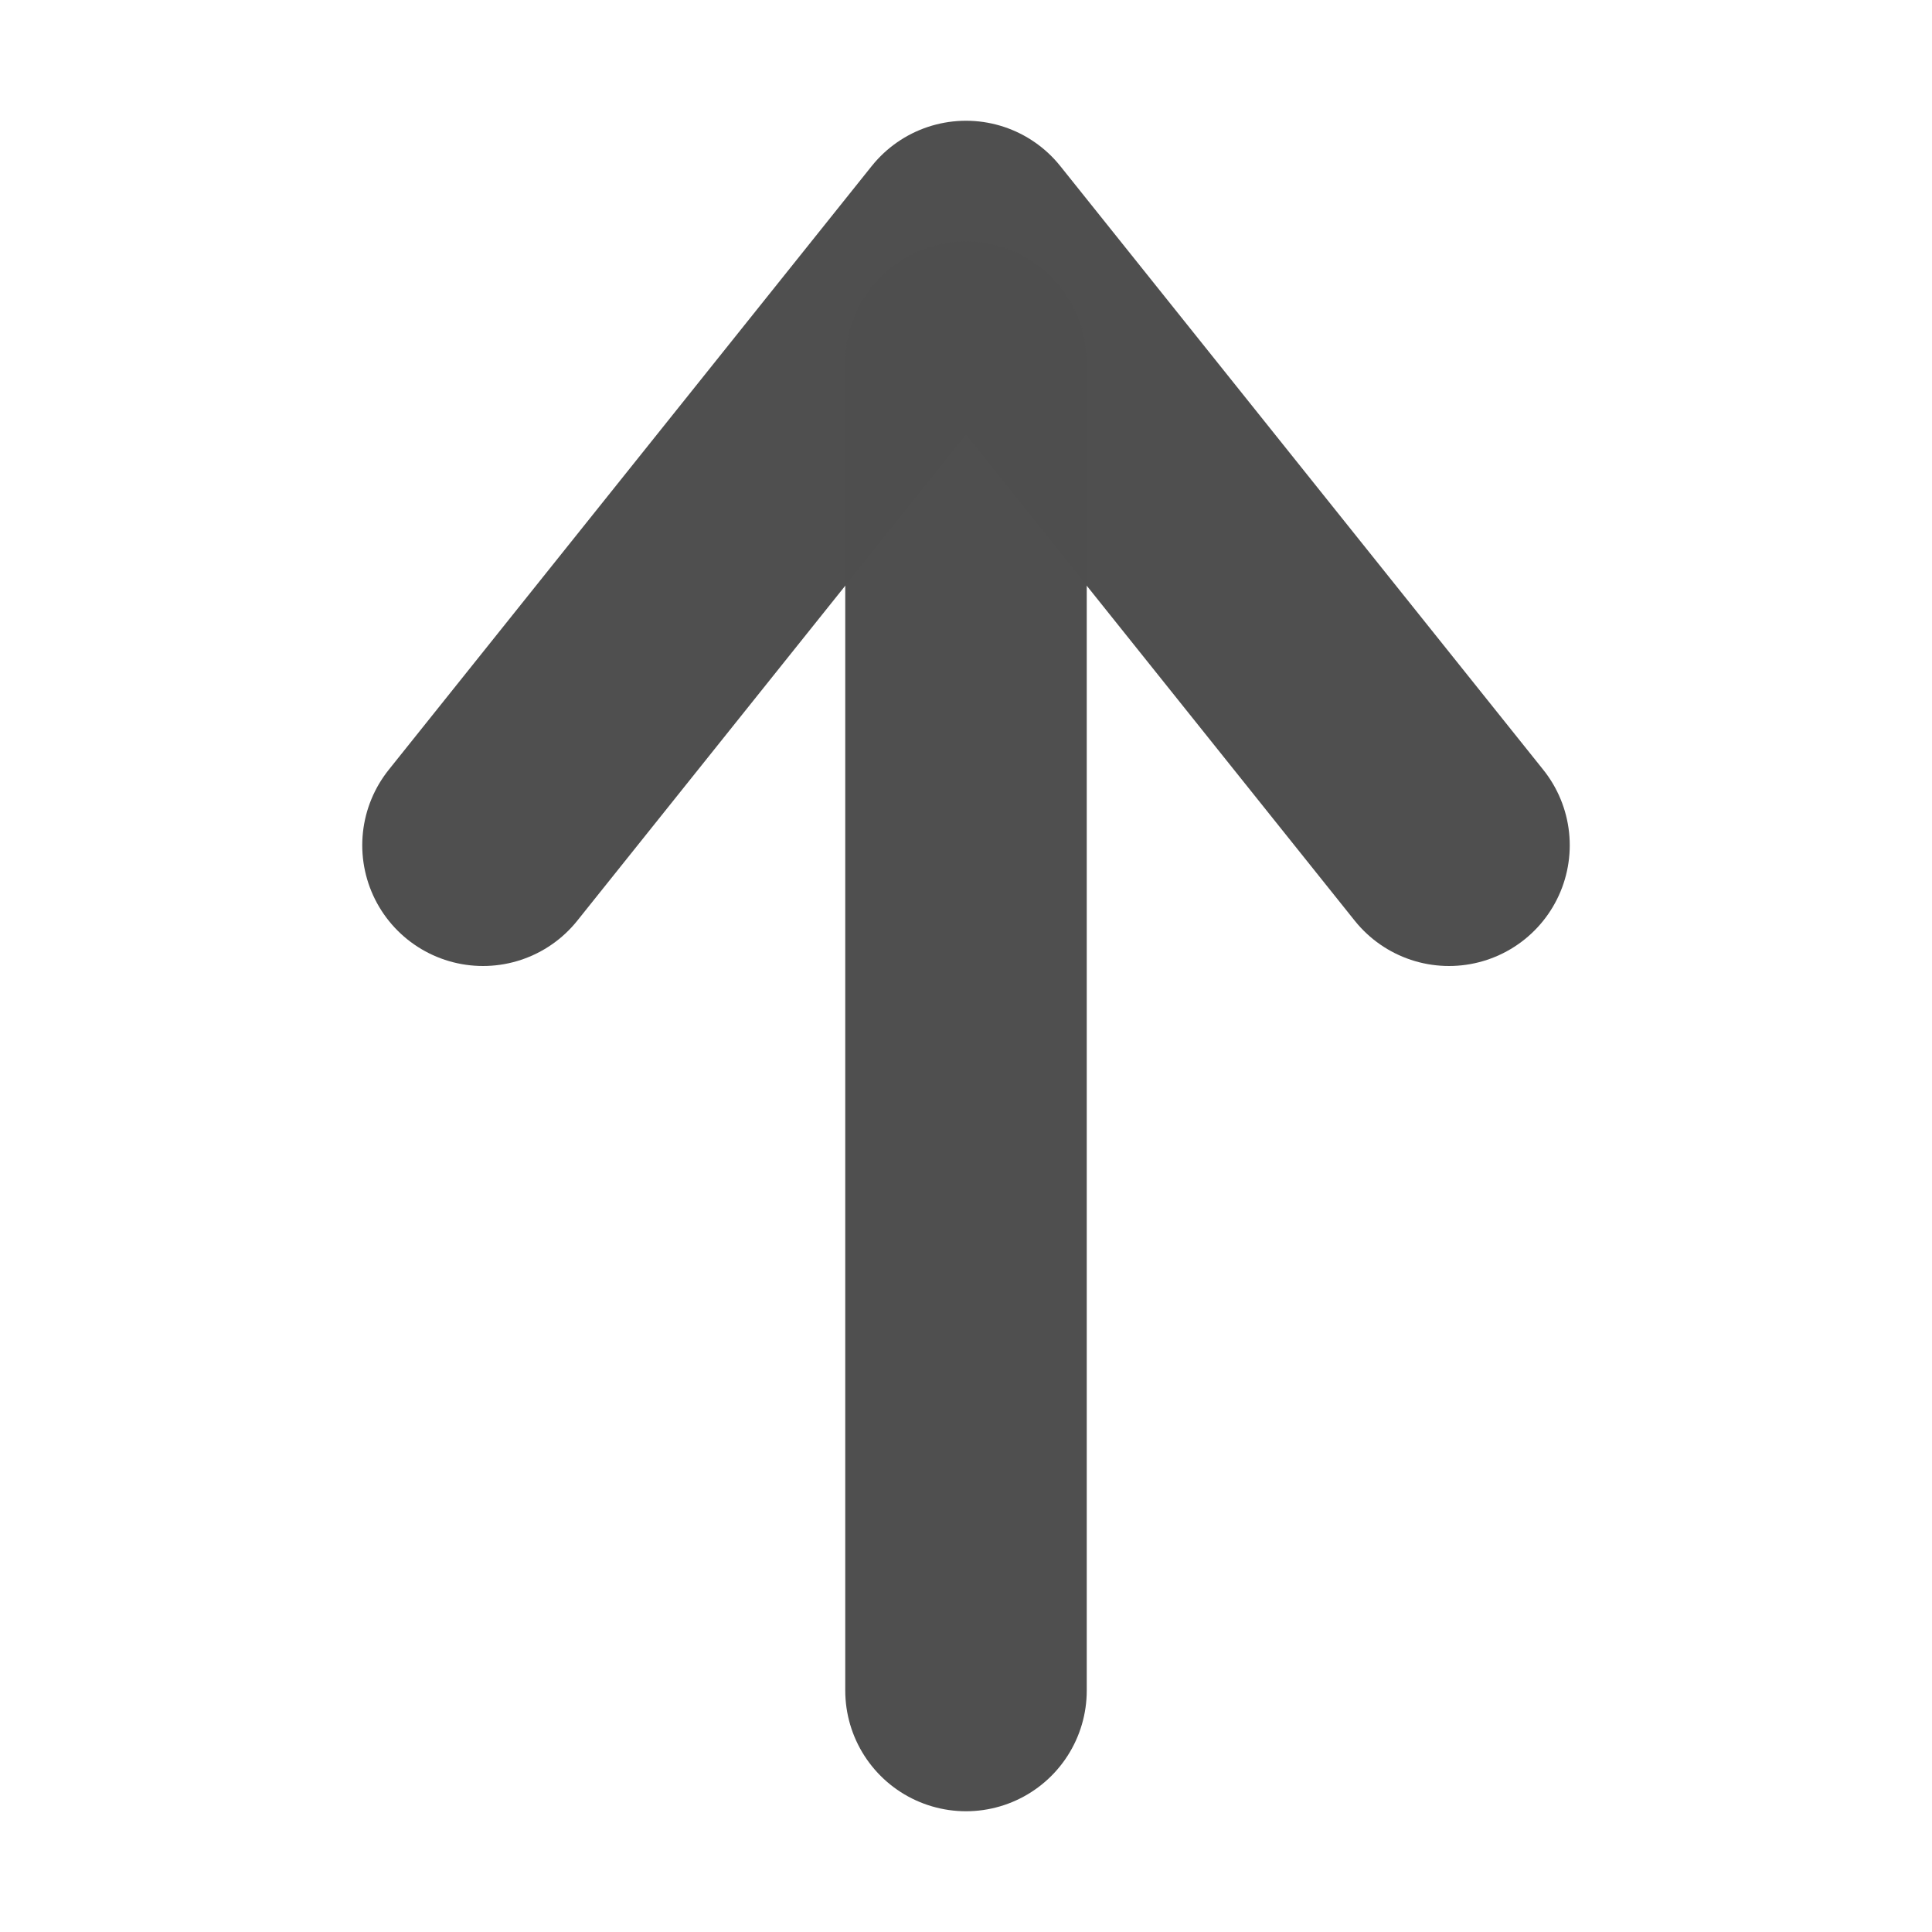
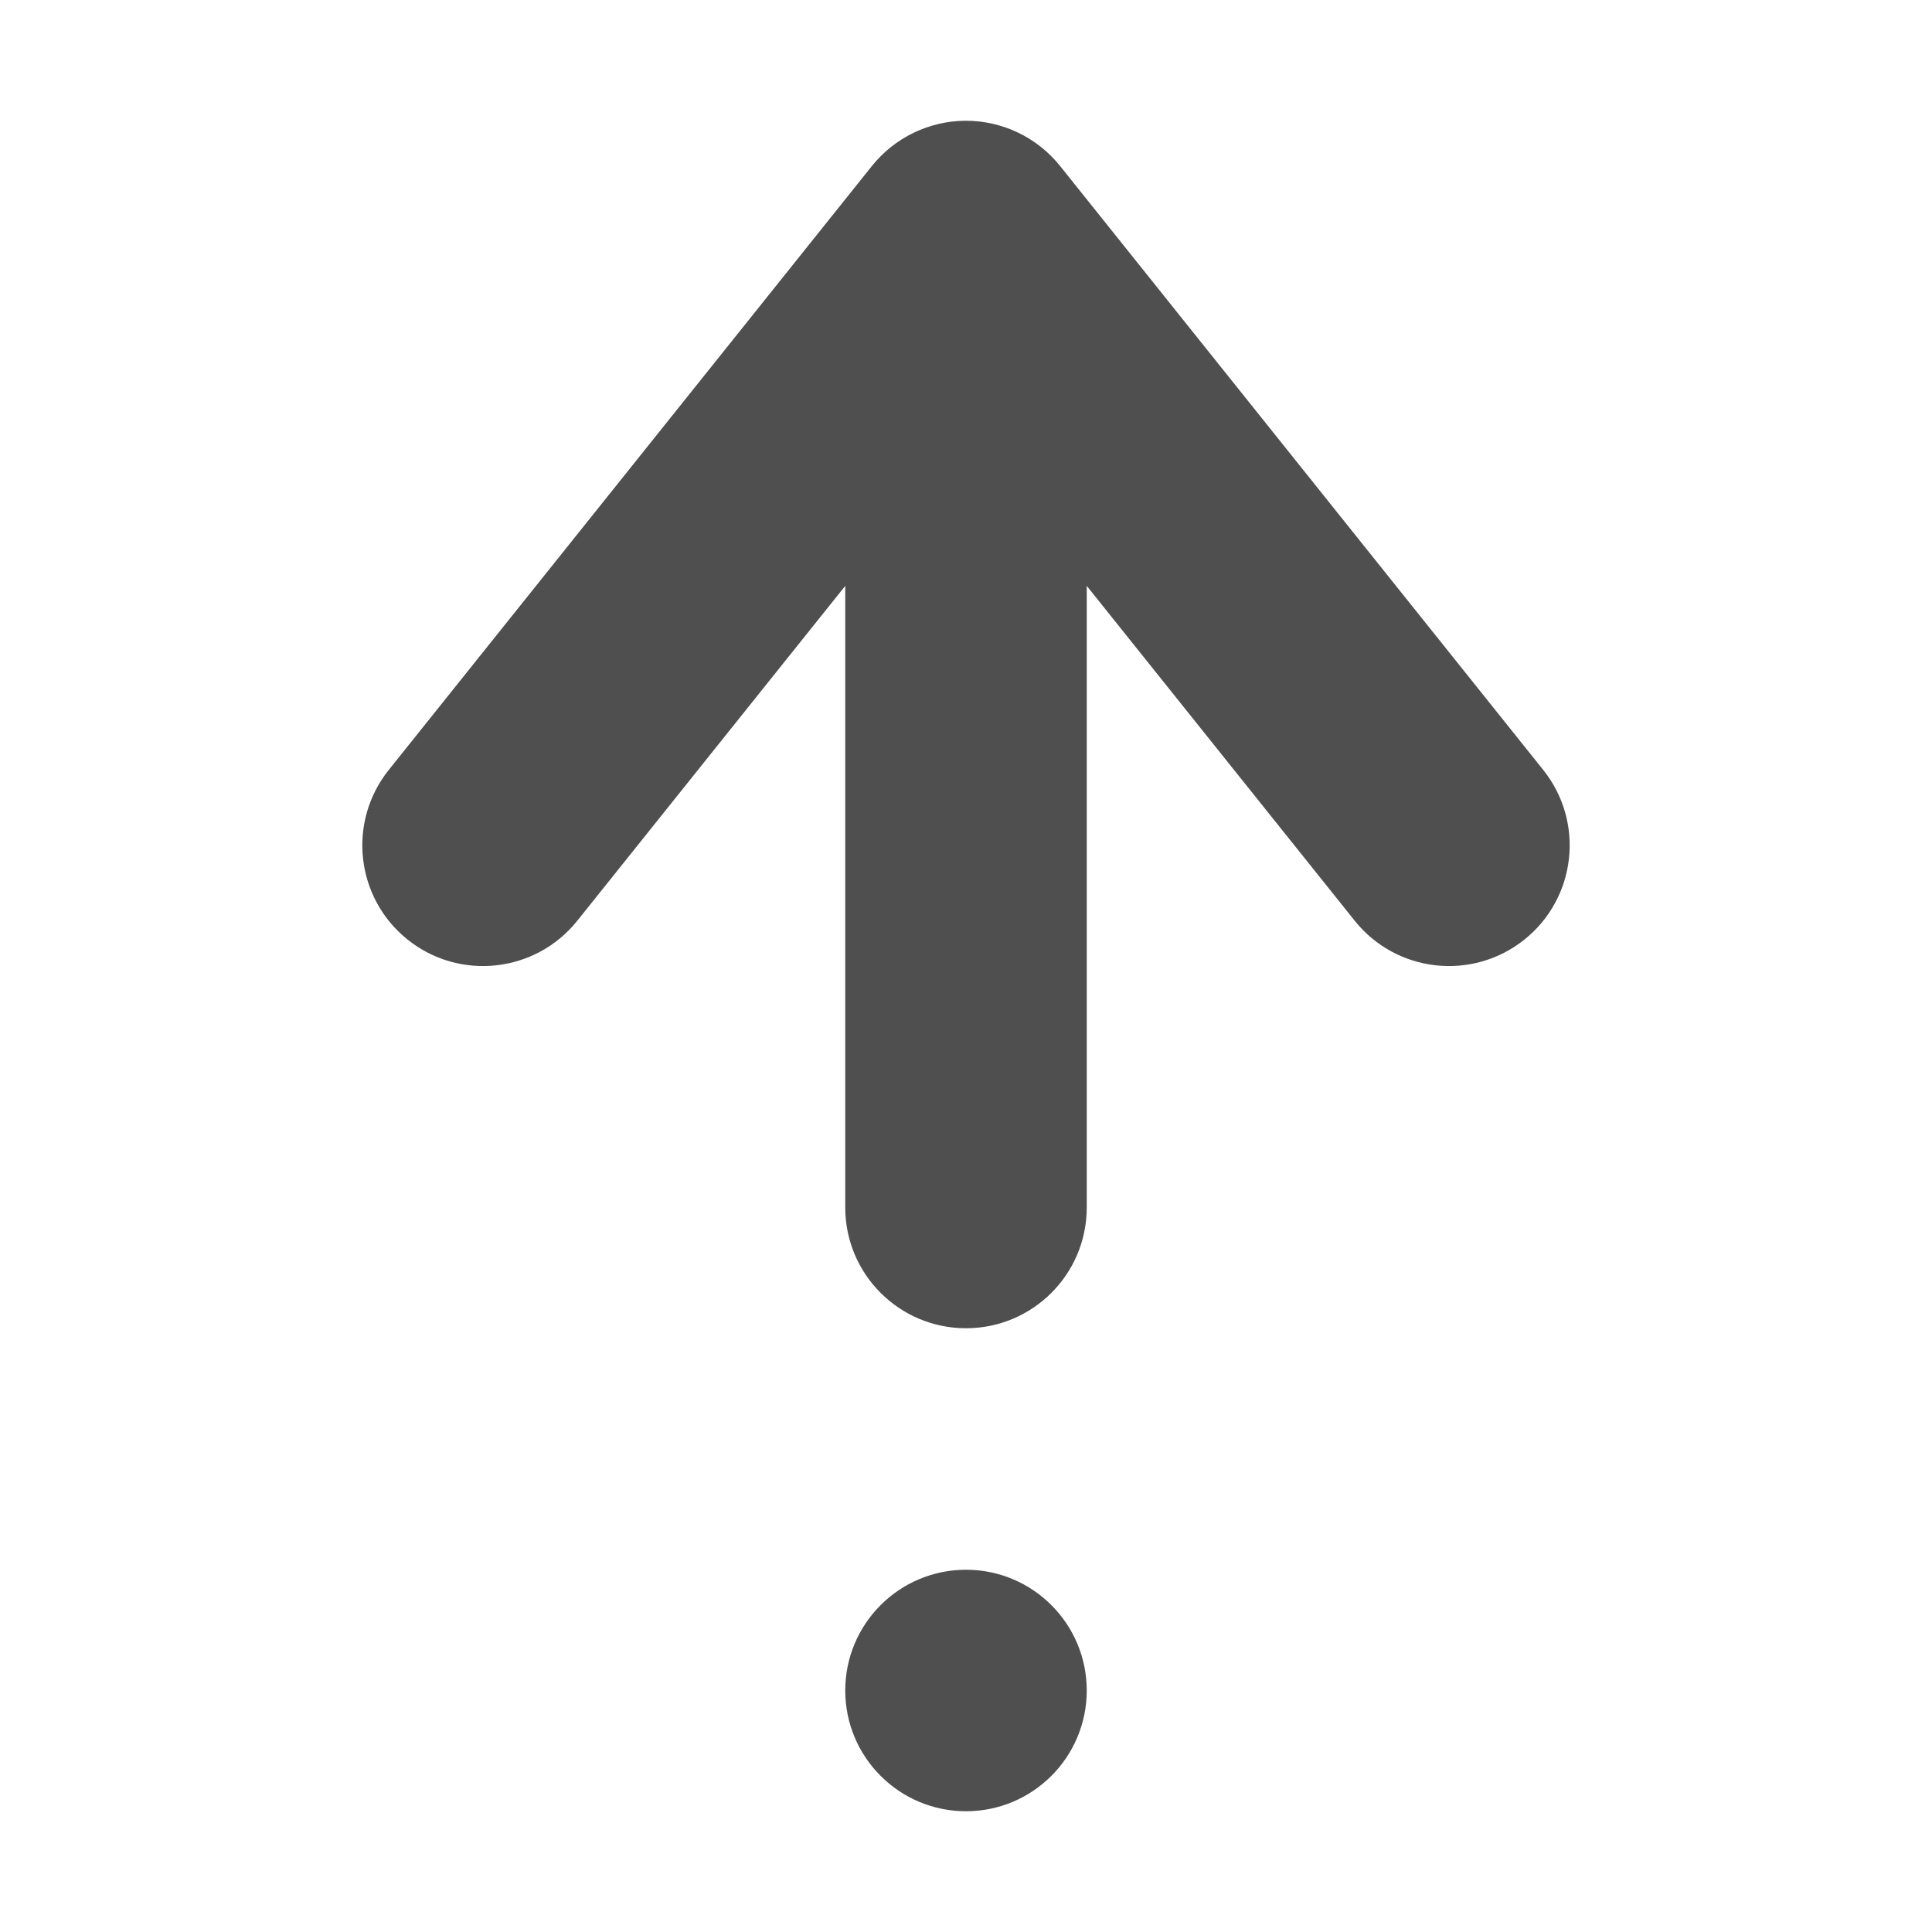
<svg xmlns="http://www.w3.org/2000/svg" width="16" height="16" version="1.1" viewBox="0 0 16 16">
-   <g transform="translate(0 -1036.4)" fill="none" stroke="#4f4f4f" stroke-linecap="round" stroke-opacity=".996" stroke-width="2">
-     <path d="m4 1043.4 4-5 4 5" stroke-linejoin="round" />
-     <path d="m8 1050.4v-11" />
+   <g transform="translate(0 -1036.4)">
+     <path d="m7.996 1037.4a1 1 0 0 0 -0.777 0.377l-4 5a1 1 0 0 0 0.156 1.404 1 1 0 0 0 1.406 -0.156l2.219-2.773v5.148a1 1 0 0 0 1 1 1 1 0 0 0 1 -1v-5.148l2.219 2.773a1 1 0 0 0 1.406 0.156 1 1 0 0 0 0.156 -1.404l-4-5a1 1 0 0 0 -0.785 -0.377zm0.004 12a1 1 0 0 0 -1 1 1 1 0 0 0 1 1 1 1 0 0 0 1 -1 1 1 0 0 0 -1 -1z" color="#000000" color-rendering="auto" dominant-baseline="auto" fill="#4f4f4f" fill-opacity=".996" image-rendering="auto" shape-rendering="auto" solid-color="#000000" style="font-feature-settings:normal;font-variant-alternates:normal;font-variant-caps:normal;font-variant-east-asian:normal;font-variant-ligatures:normal;font-variant-numeric:normal;font-variant-position:normal;isolation:auto;mix-blend-mode:normal;shape-padding:0;text-decoration-color:#000000;text-decoration-line:none;text-decoration-style:solid;text-indent:0;text-orientation:mixed;text-transform:none;white-space:normal" />
  </g>
</svg>
